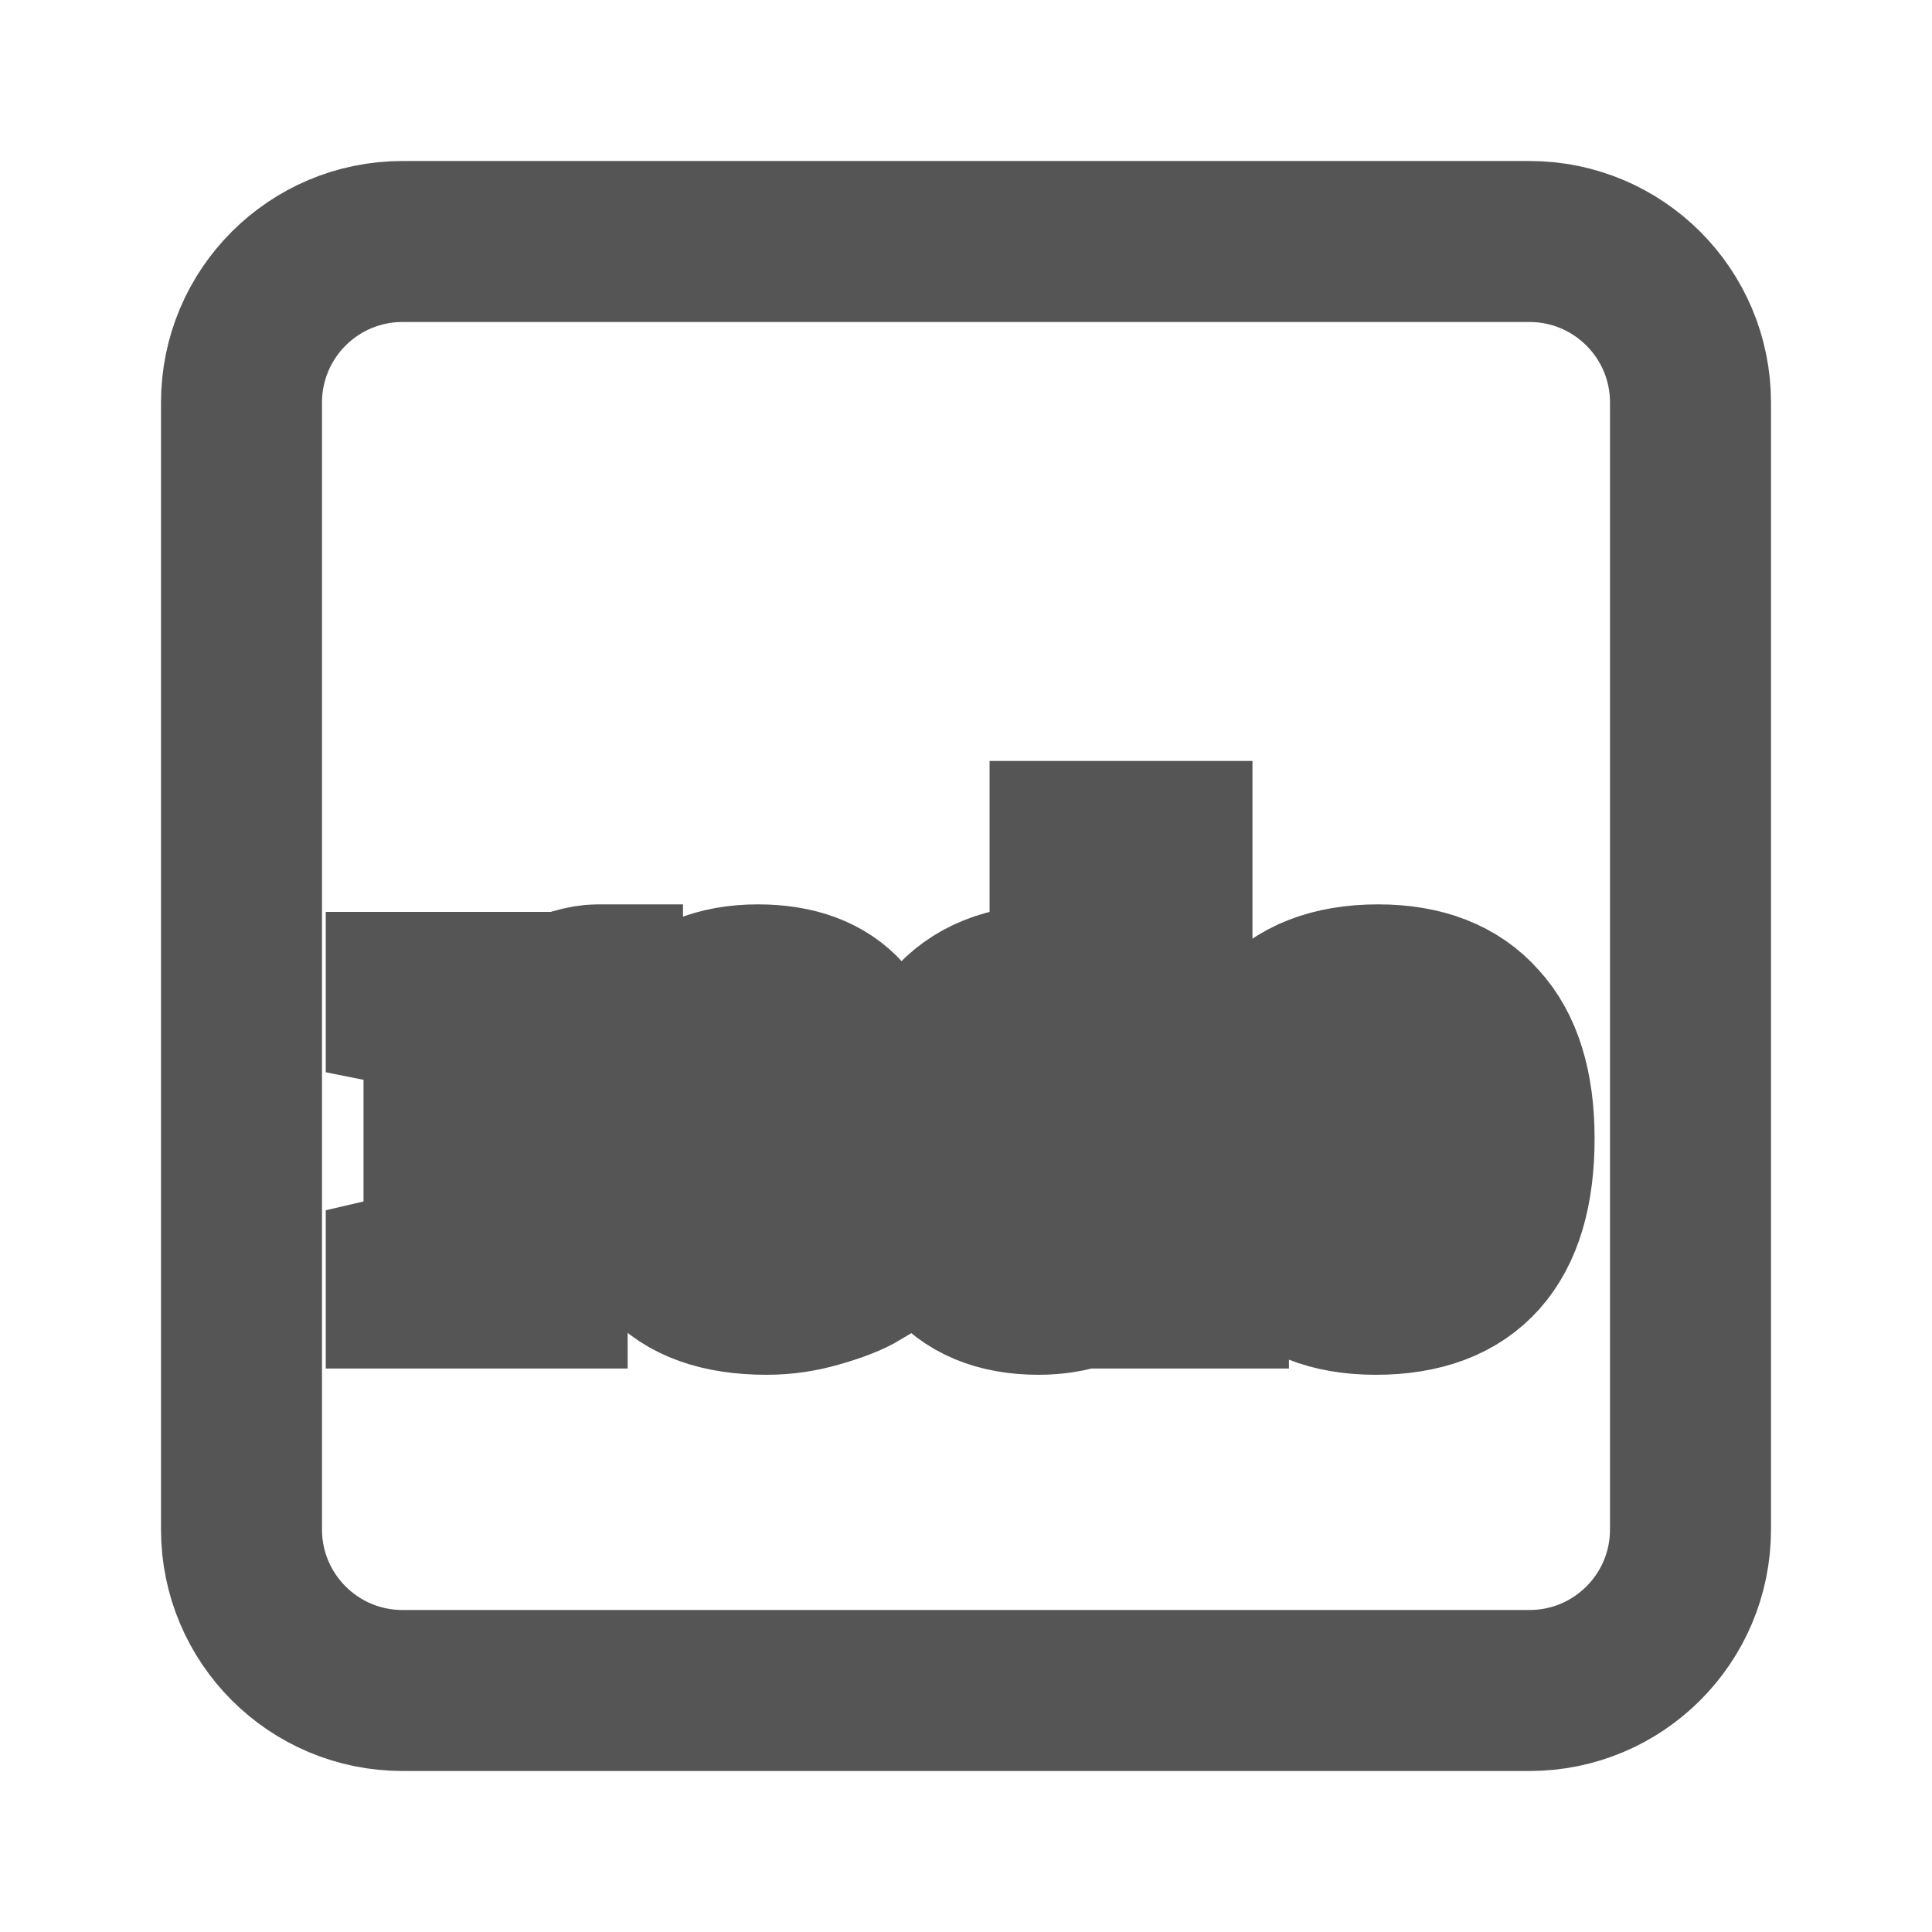
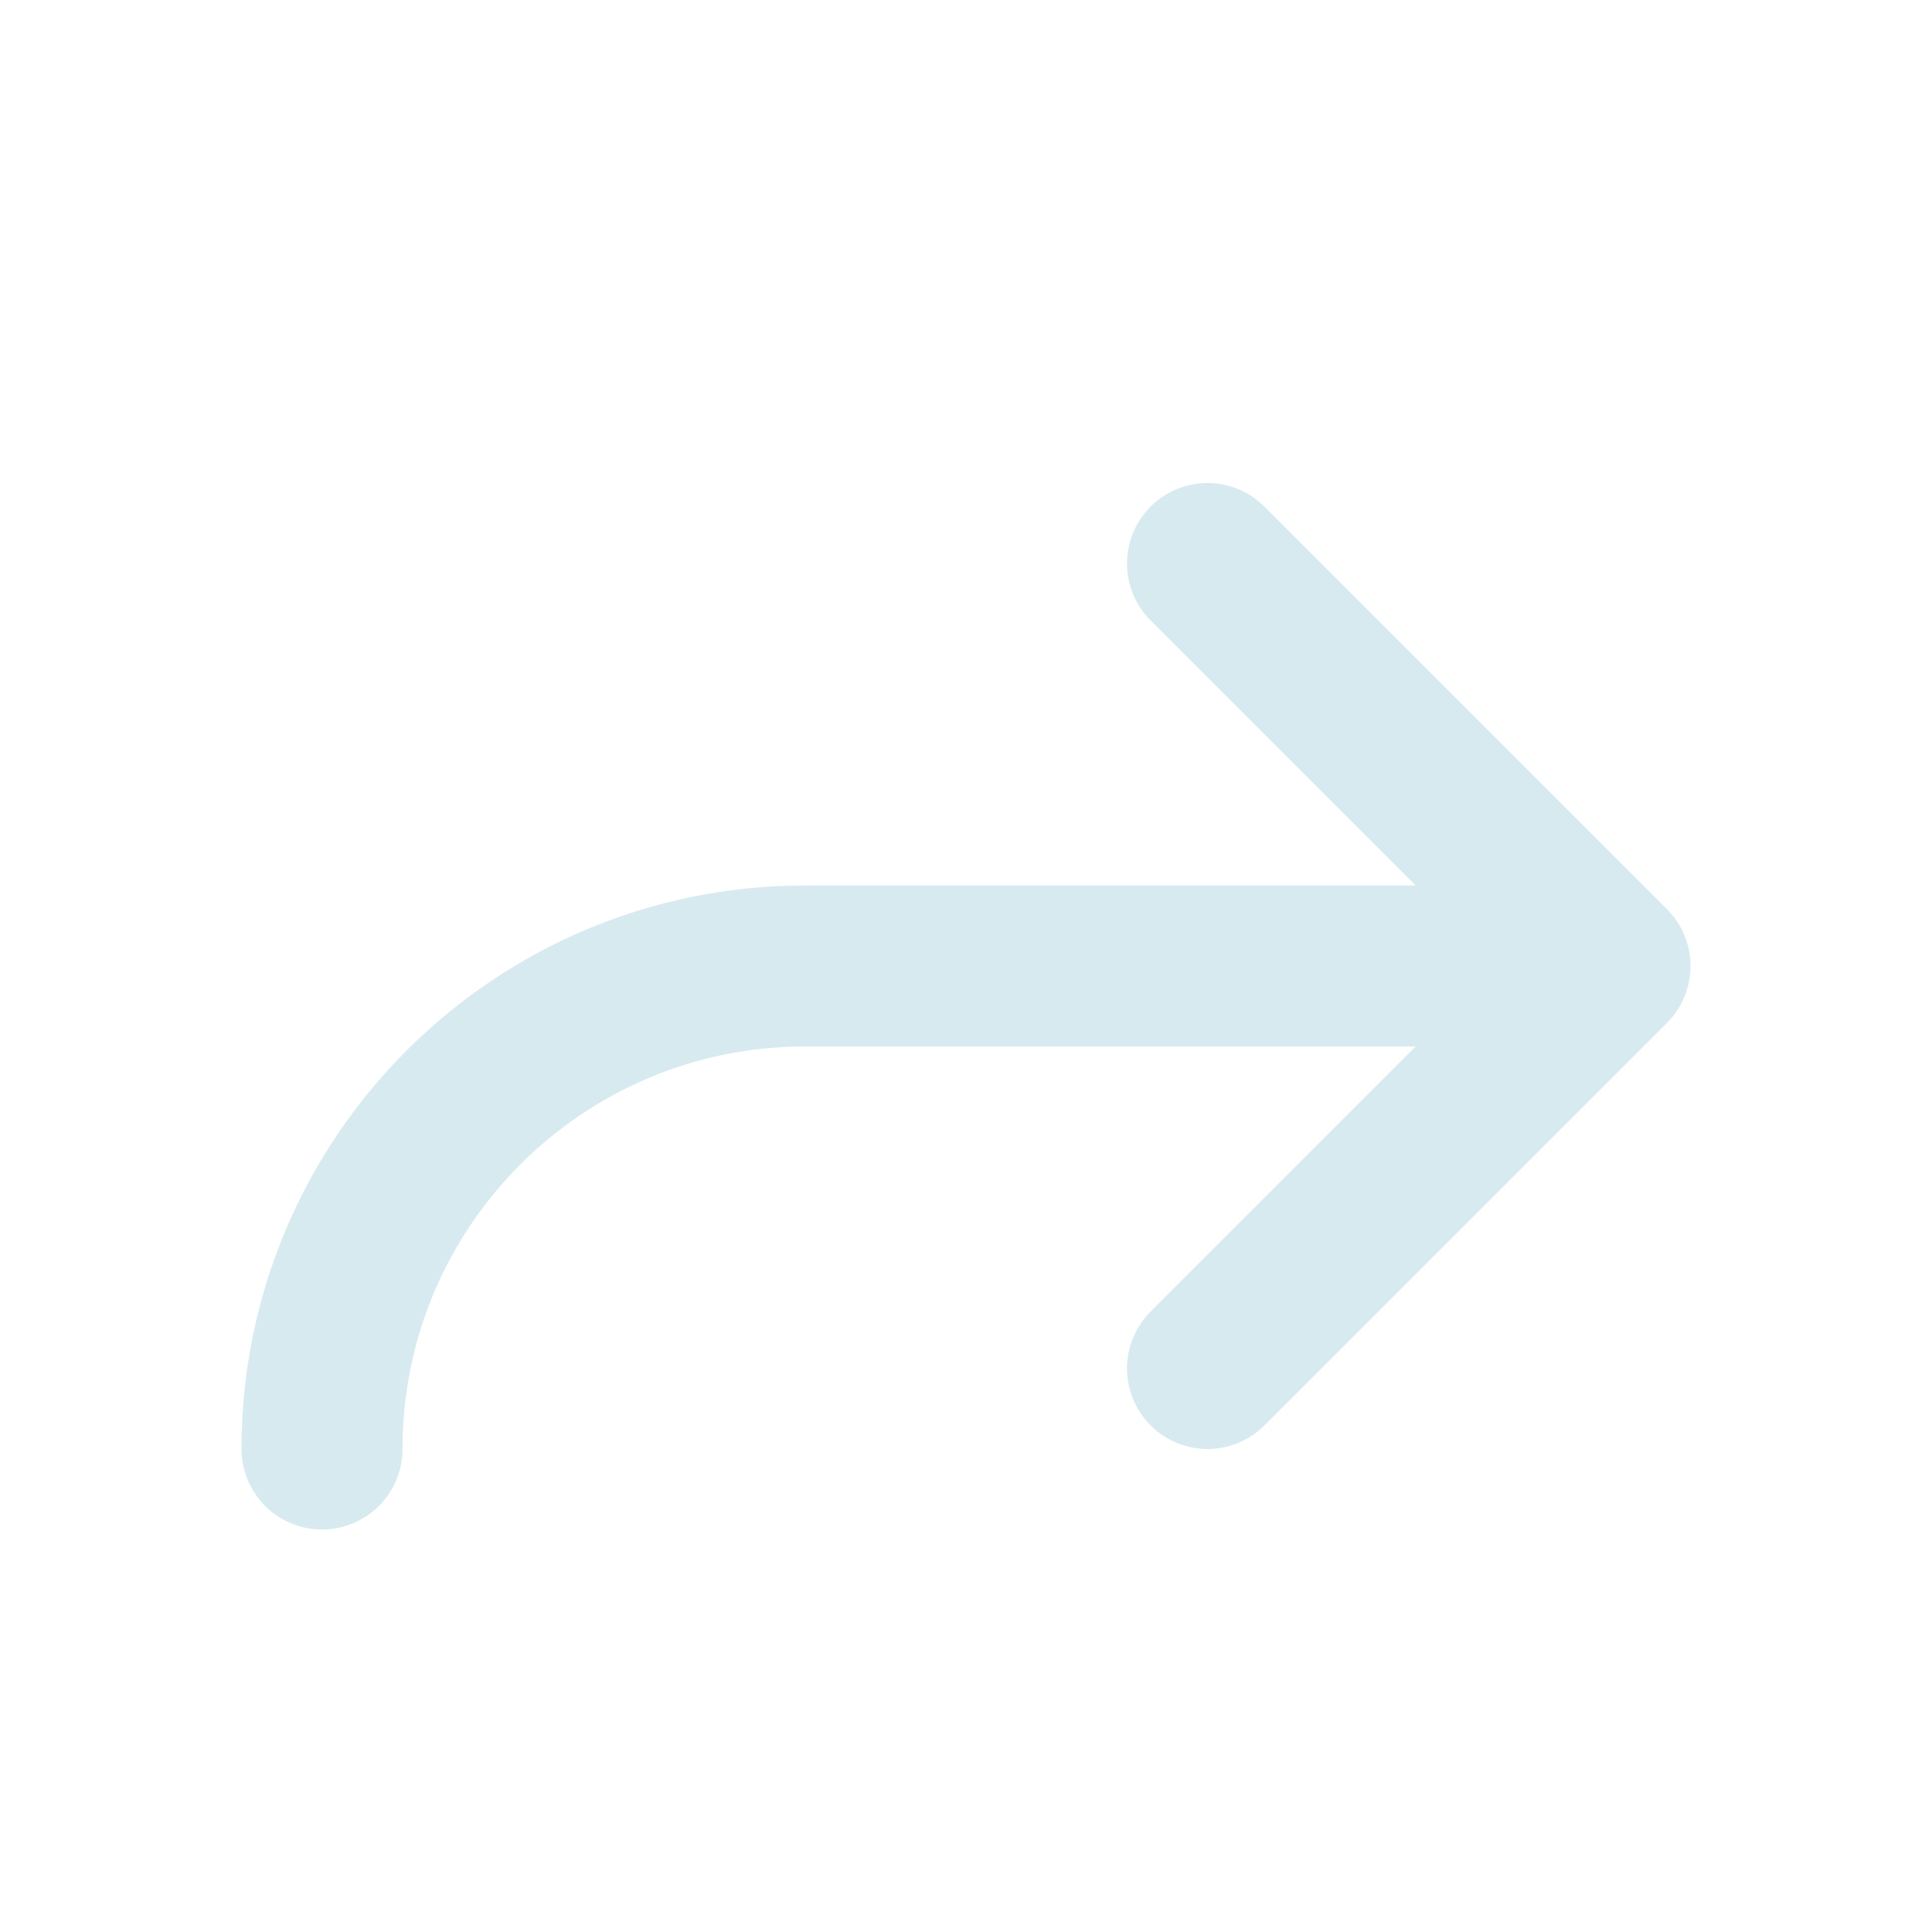
<svg xmlns="http://www.w3.org/2000/svg" viewBox="0 0 24 24" fill="none" stroke="#555" stroke-width="2">
-   <rect x="3" y="3" width="18" height="18" rx="2" />
-   <text x="12" y="16" font-size="8" text-anchor="middle" fill="#555">redo</text>
+   <path stroke="#D7EAF0" stroke-linecap="round" stroke-linejoin="round" d="m15 7 5 5-5 5m4-5h-9a6 6 0 0 0-6 6" />
</svg>
